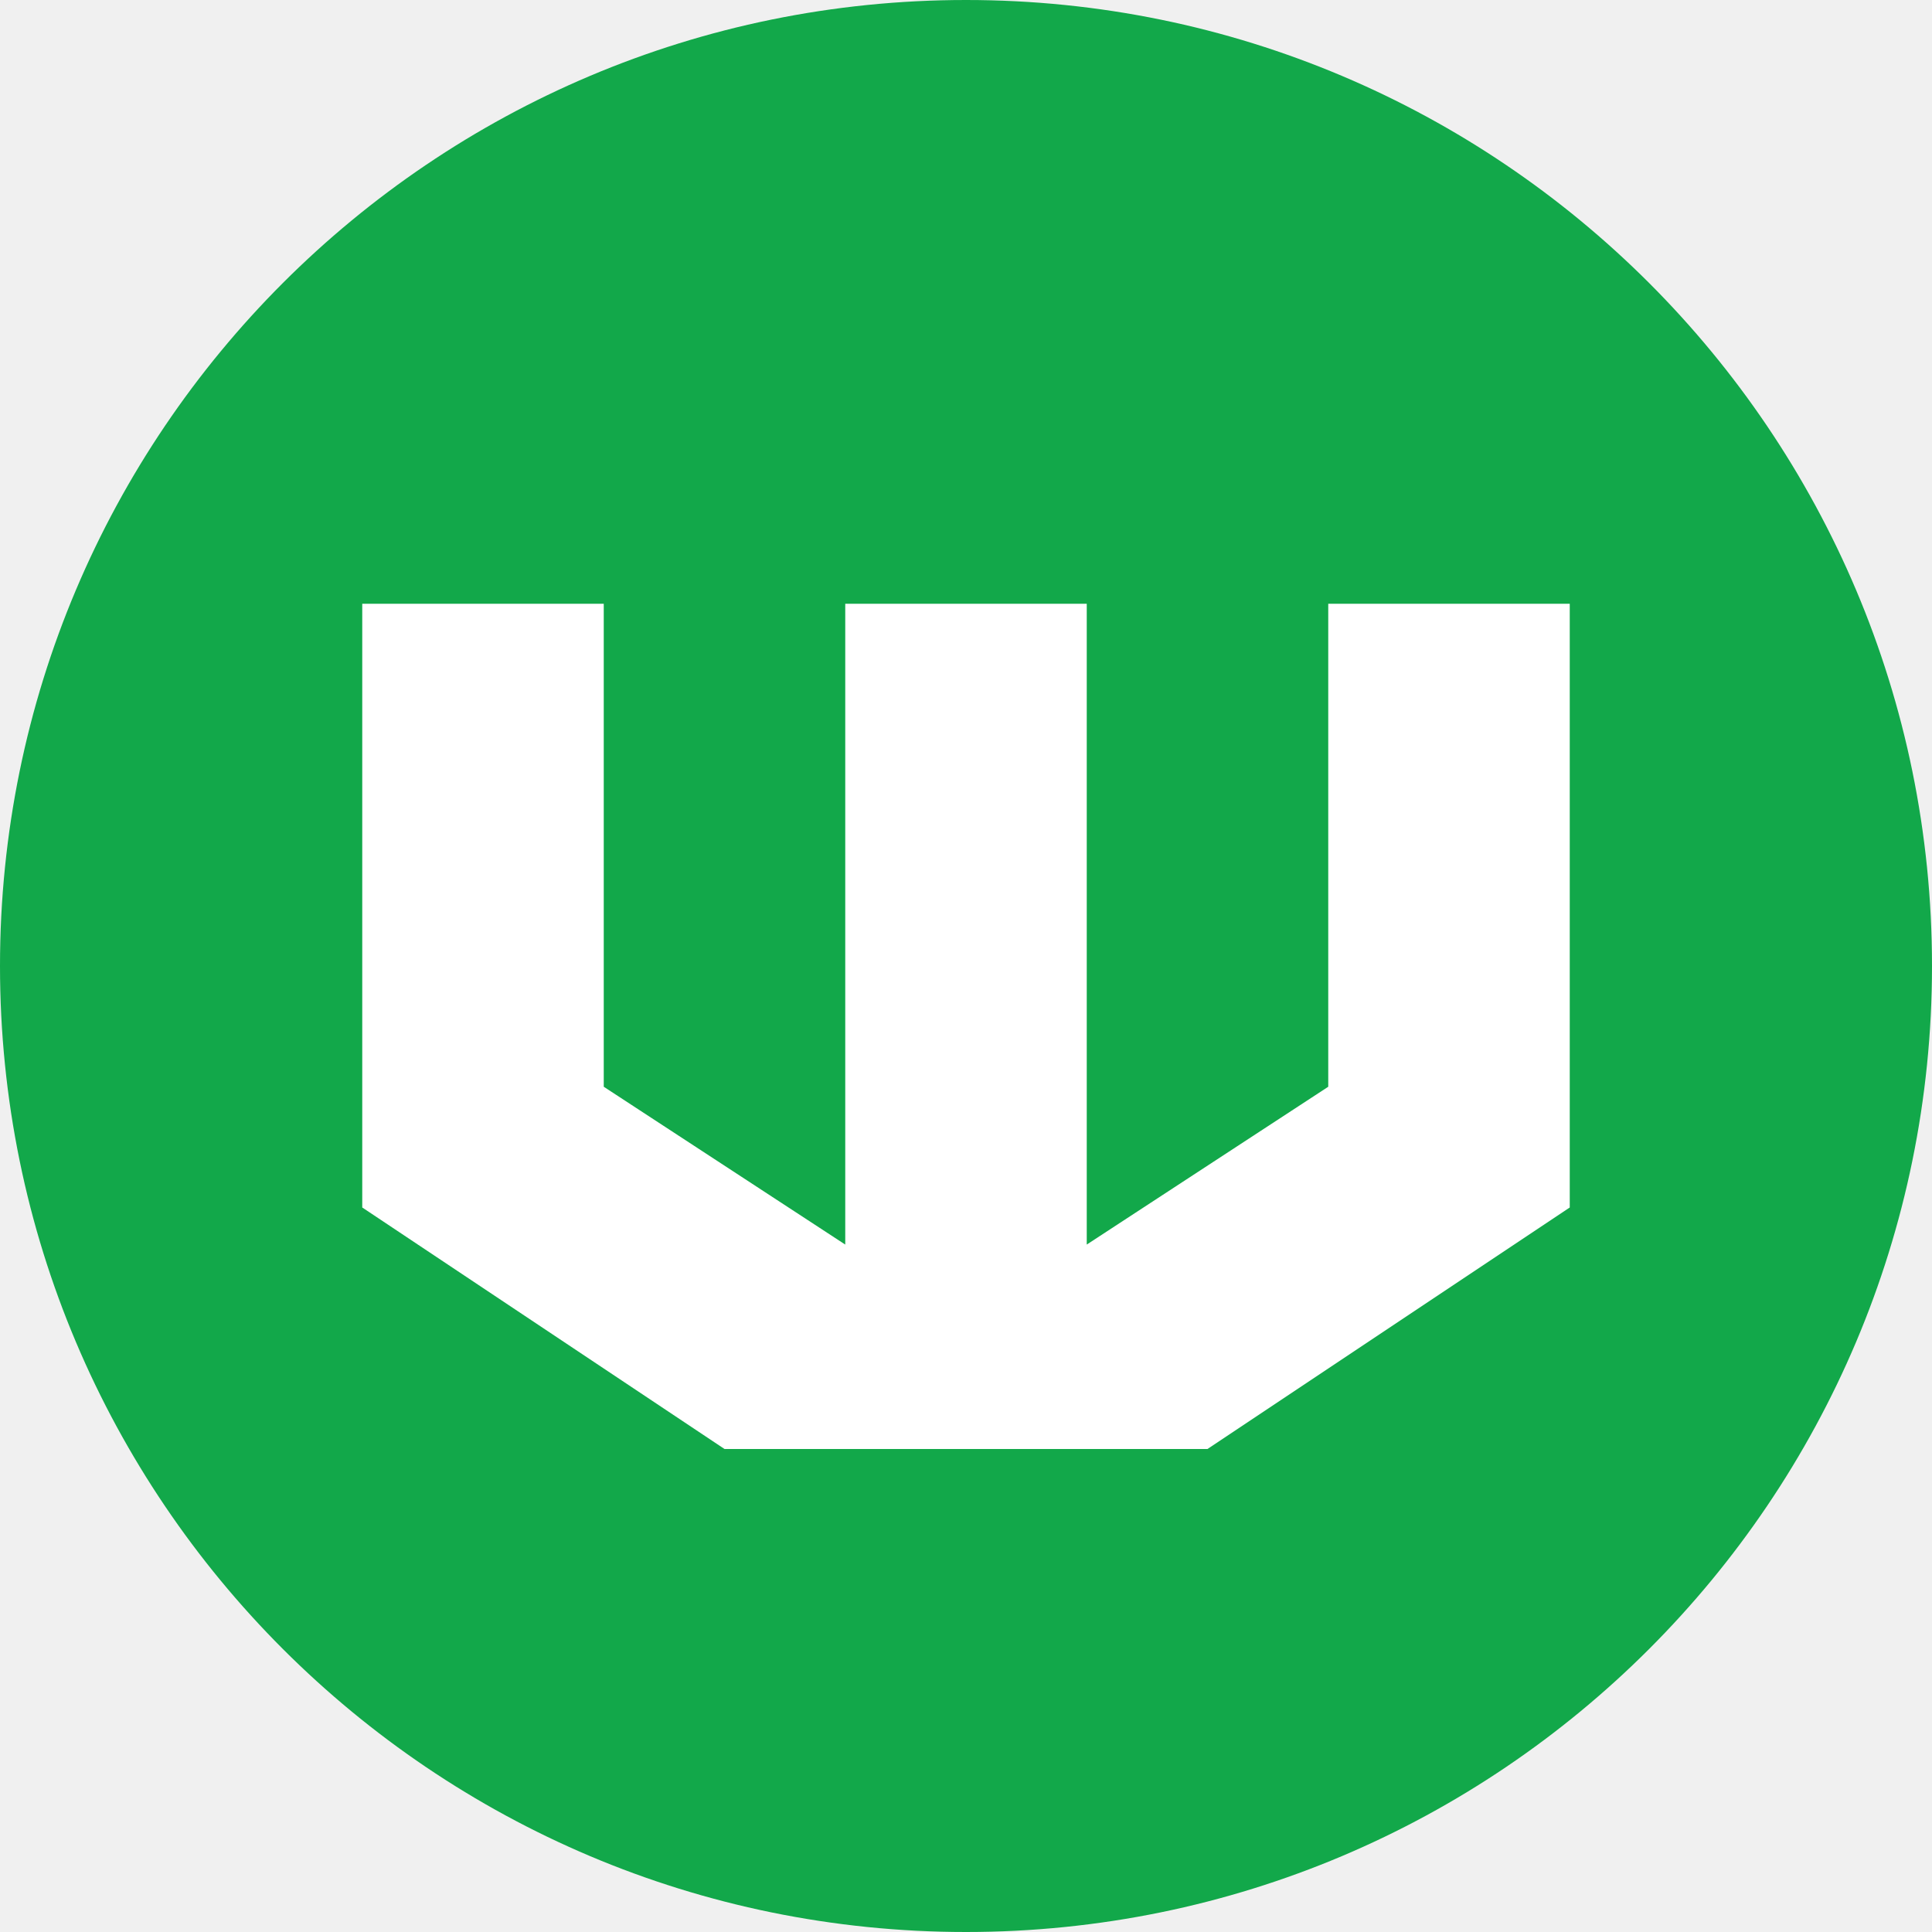
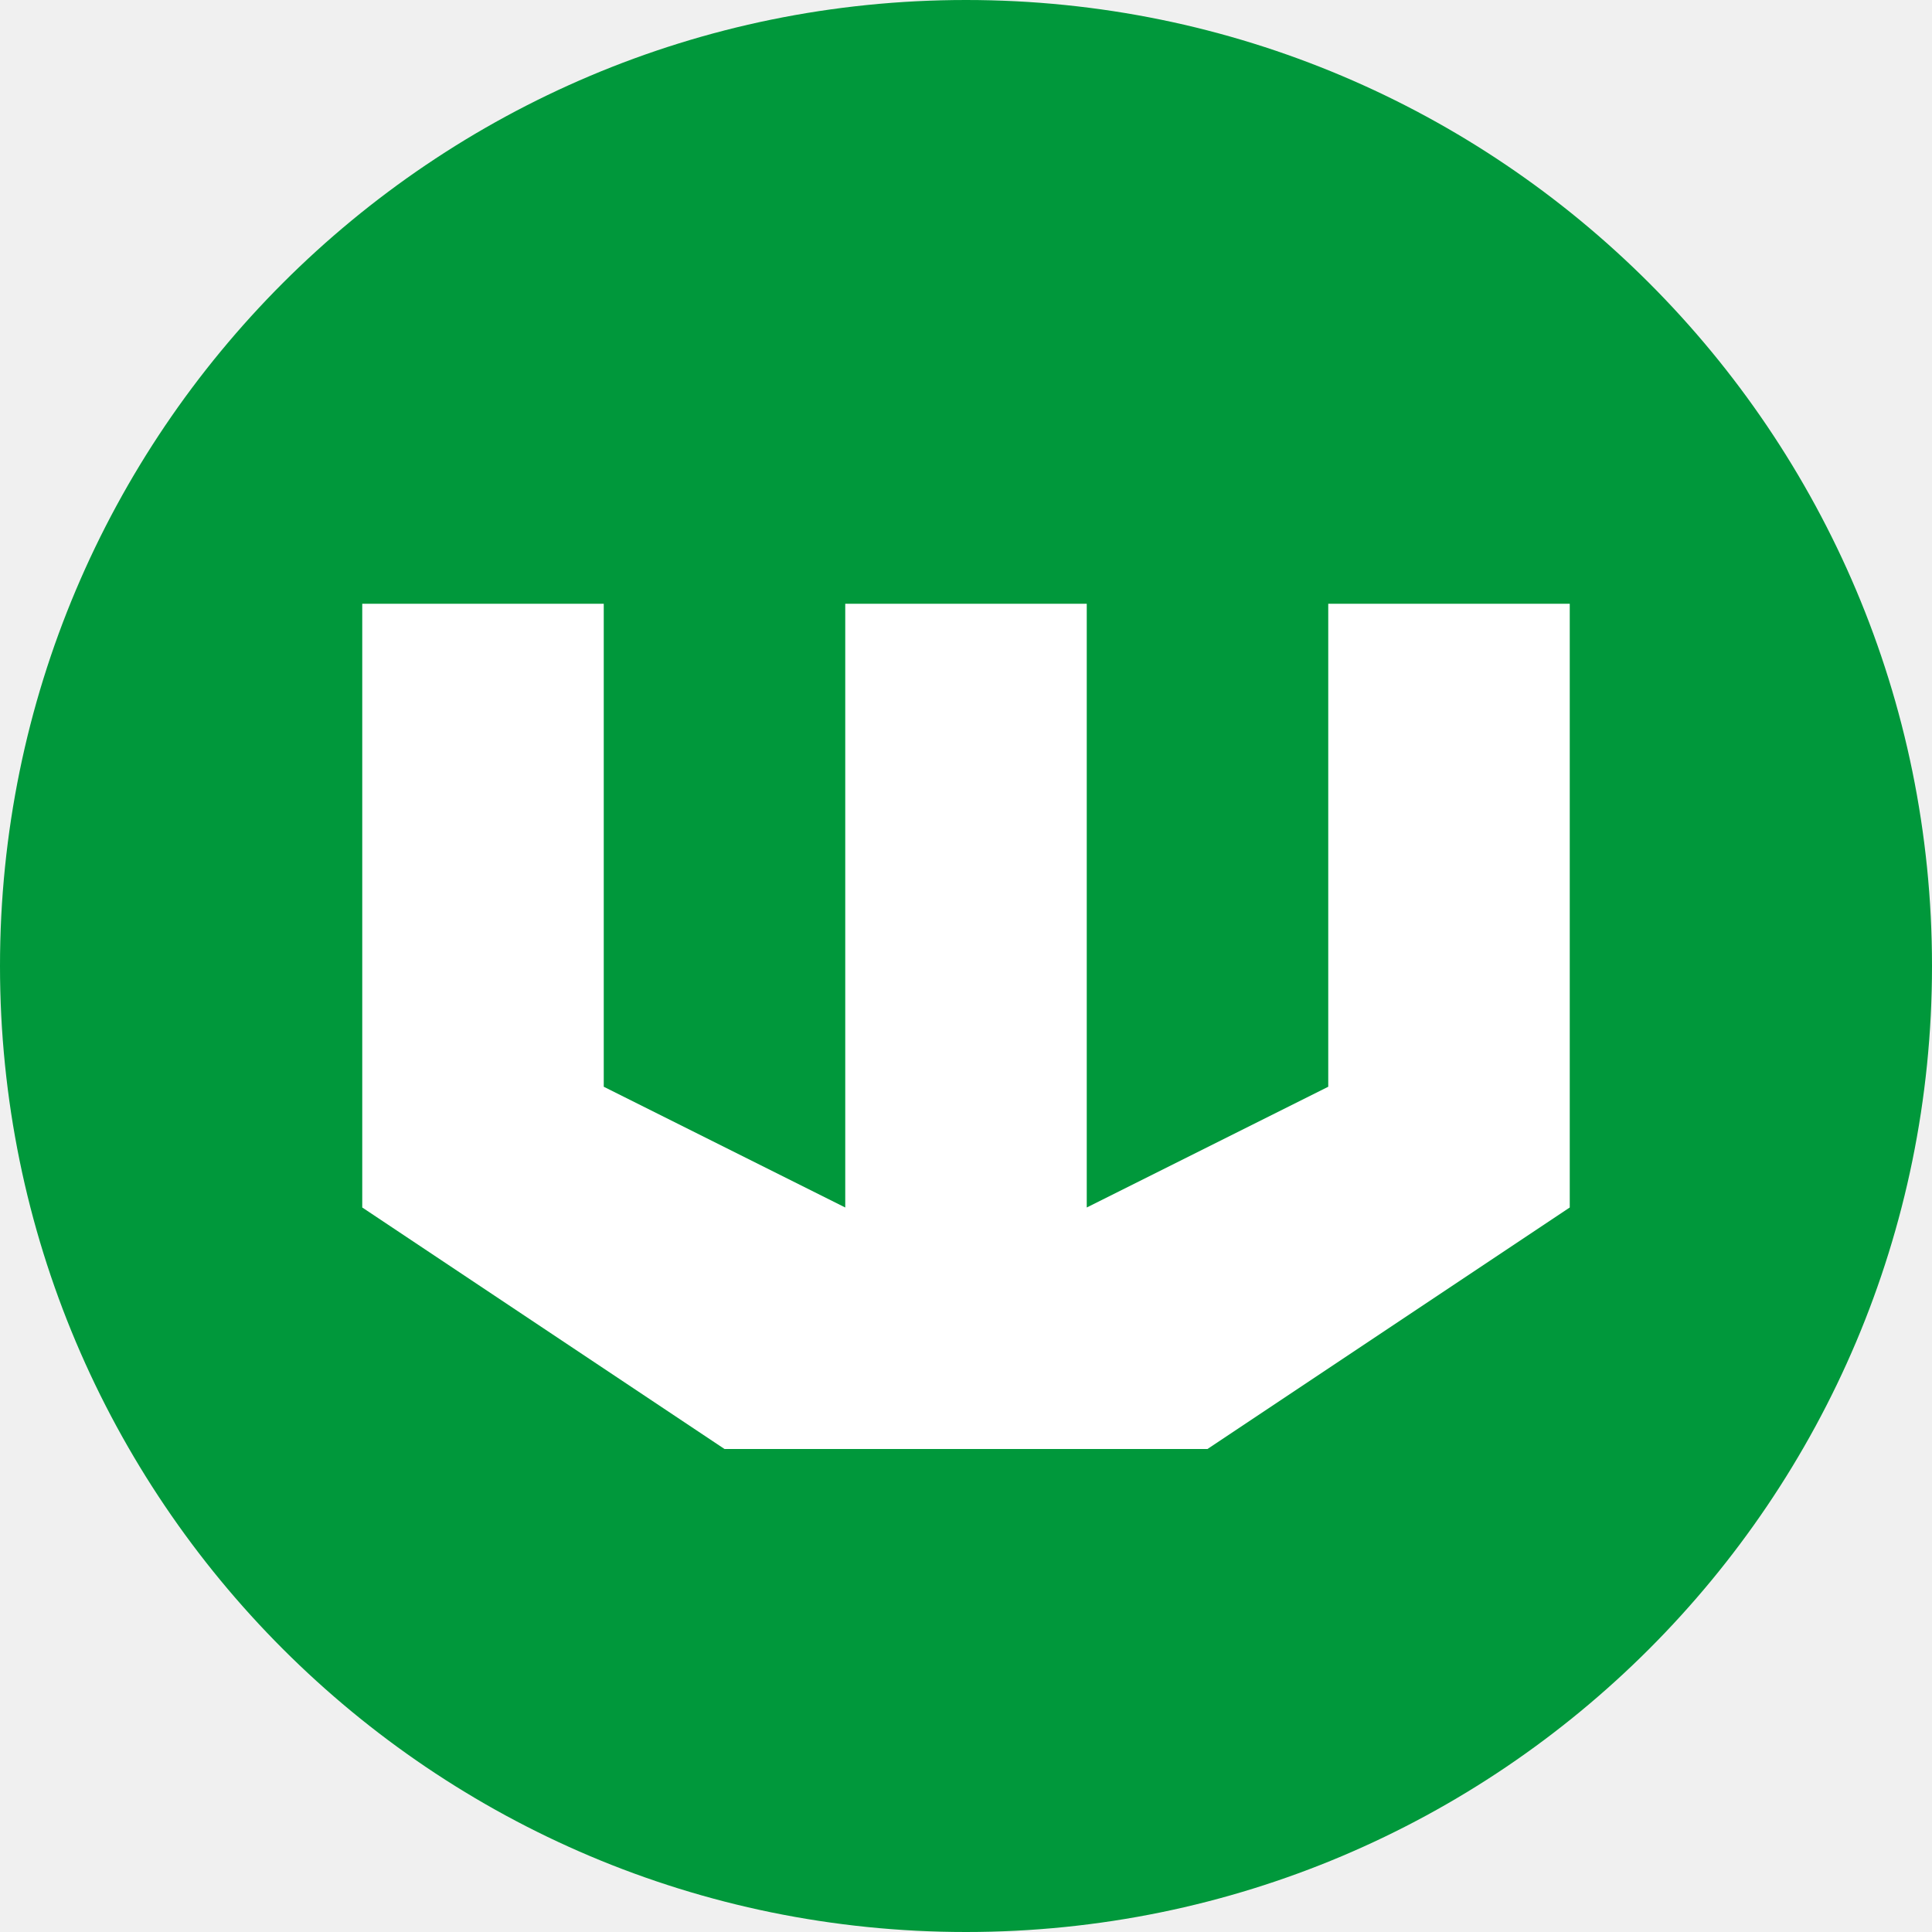
<svg xmlns="http://www.w3.org/2000/svg" width="100%" height="100%" viewBox="0 0 16 16" version="1.1" xml:space="preserve" style="fill-rule:evenodd;clip-rule:evenodd;stroke-linejoin:round;stroke-miterlimit:2;">
-   <circle cx="8" cy="8" r="8" style="fill:#12a84a;" />
-   <path d="M6,12l4,0l3,-2l-0,-5l-2,0l-0,4l-2,1.307l-0,-5.307l-2,0l-0,5.307l-2,-1.307l-0,-4l-2,0l-0,5l3,2Z" style="fill:#fff;fill-rule:nonzero;" />
+   <circle cx="8" cy="8" r="8" style="fill:#00983b;" />
+   <path d="M6,12l4,0l3,-2l-0,-5l-2,0l-0,4l-2,1l-0,-5l-2,0l-0,5l-2,-1l-0,-4l-2,0l-0,5l3,2Z" style="fill:#fff;fill-rule:nonzero;" />
</svg>
